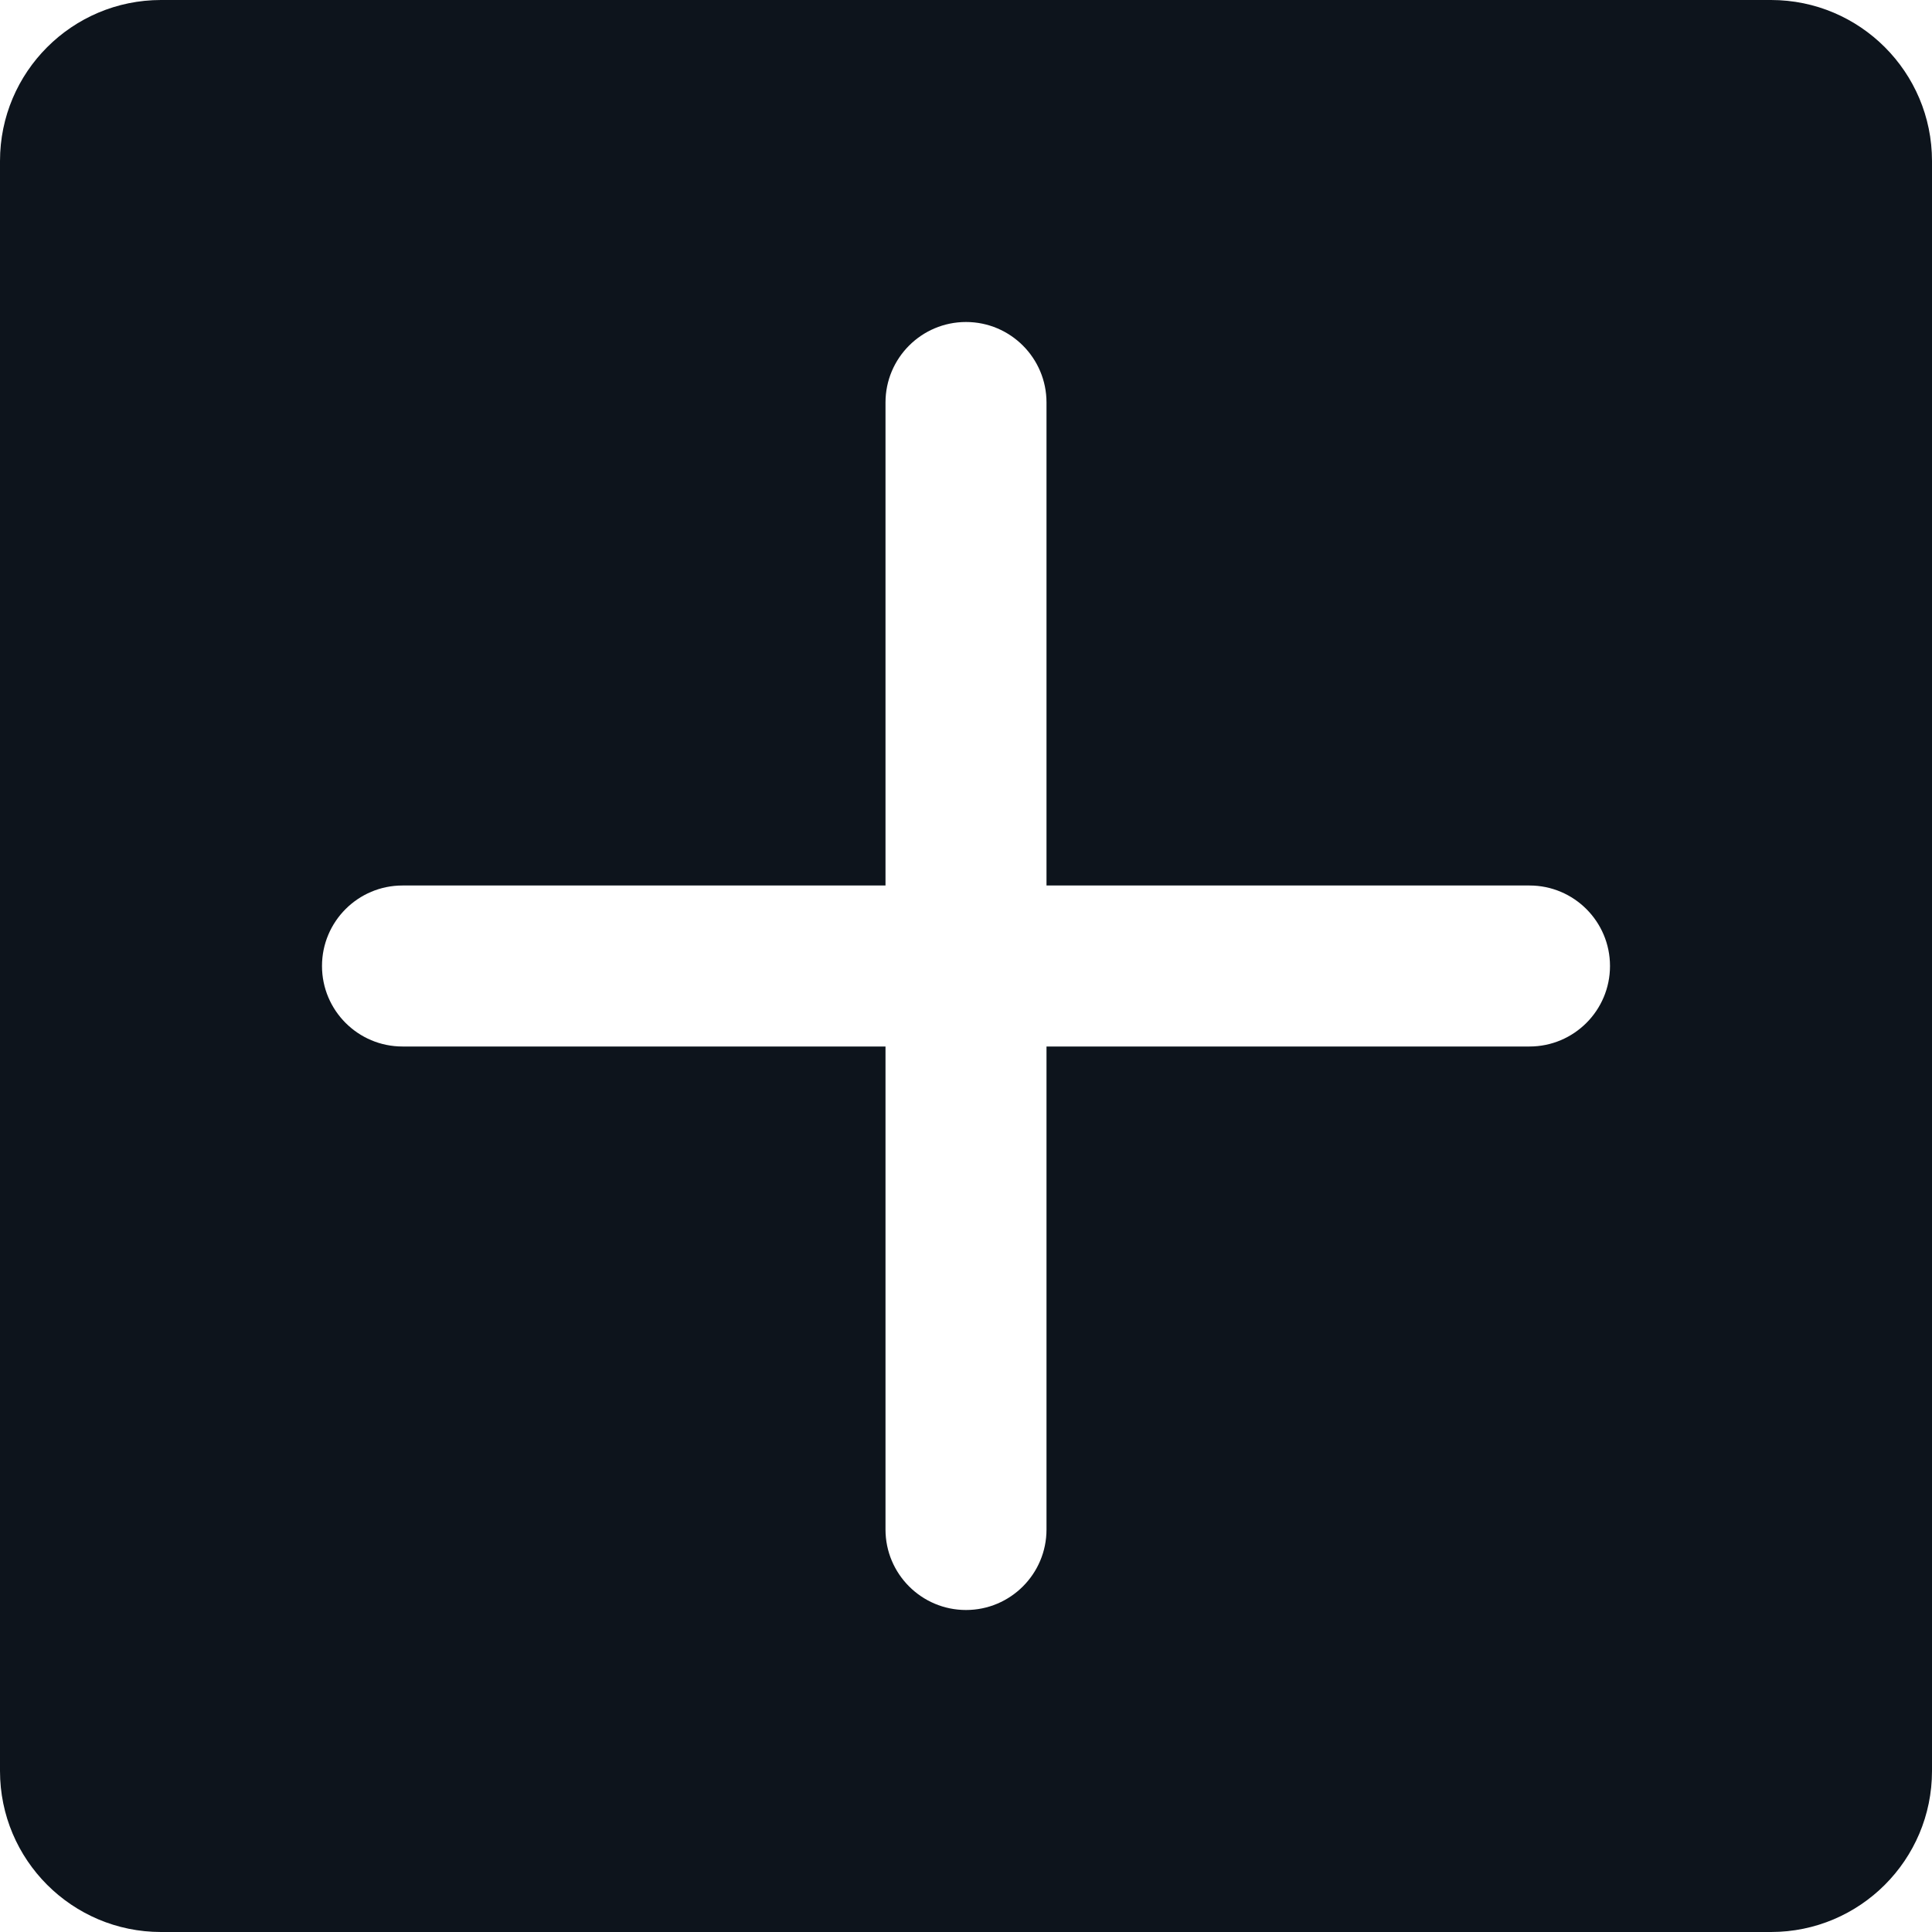
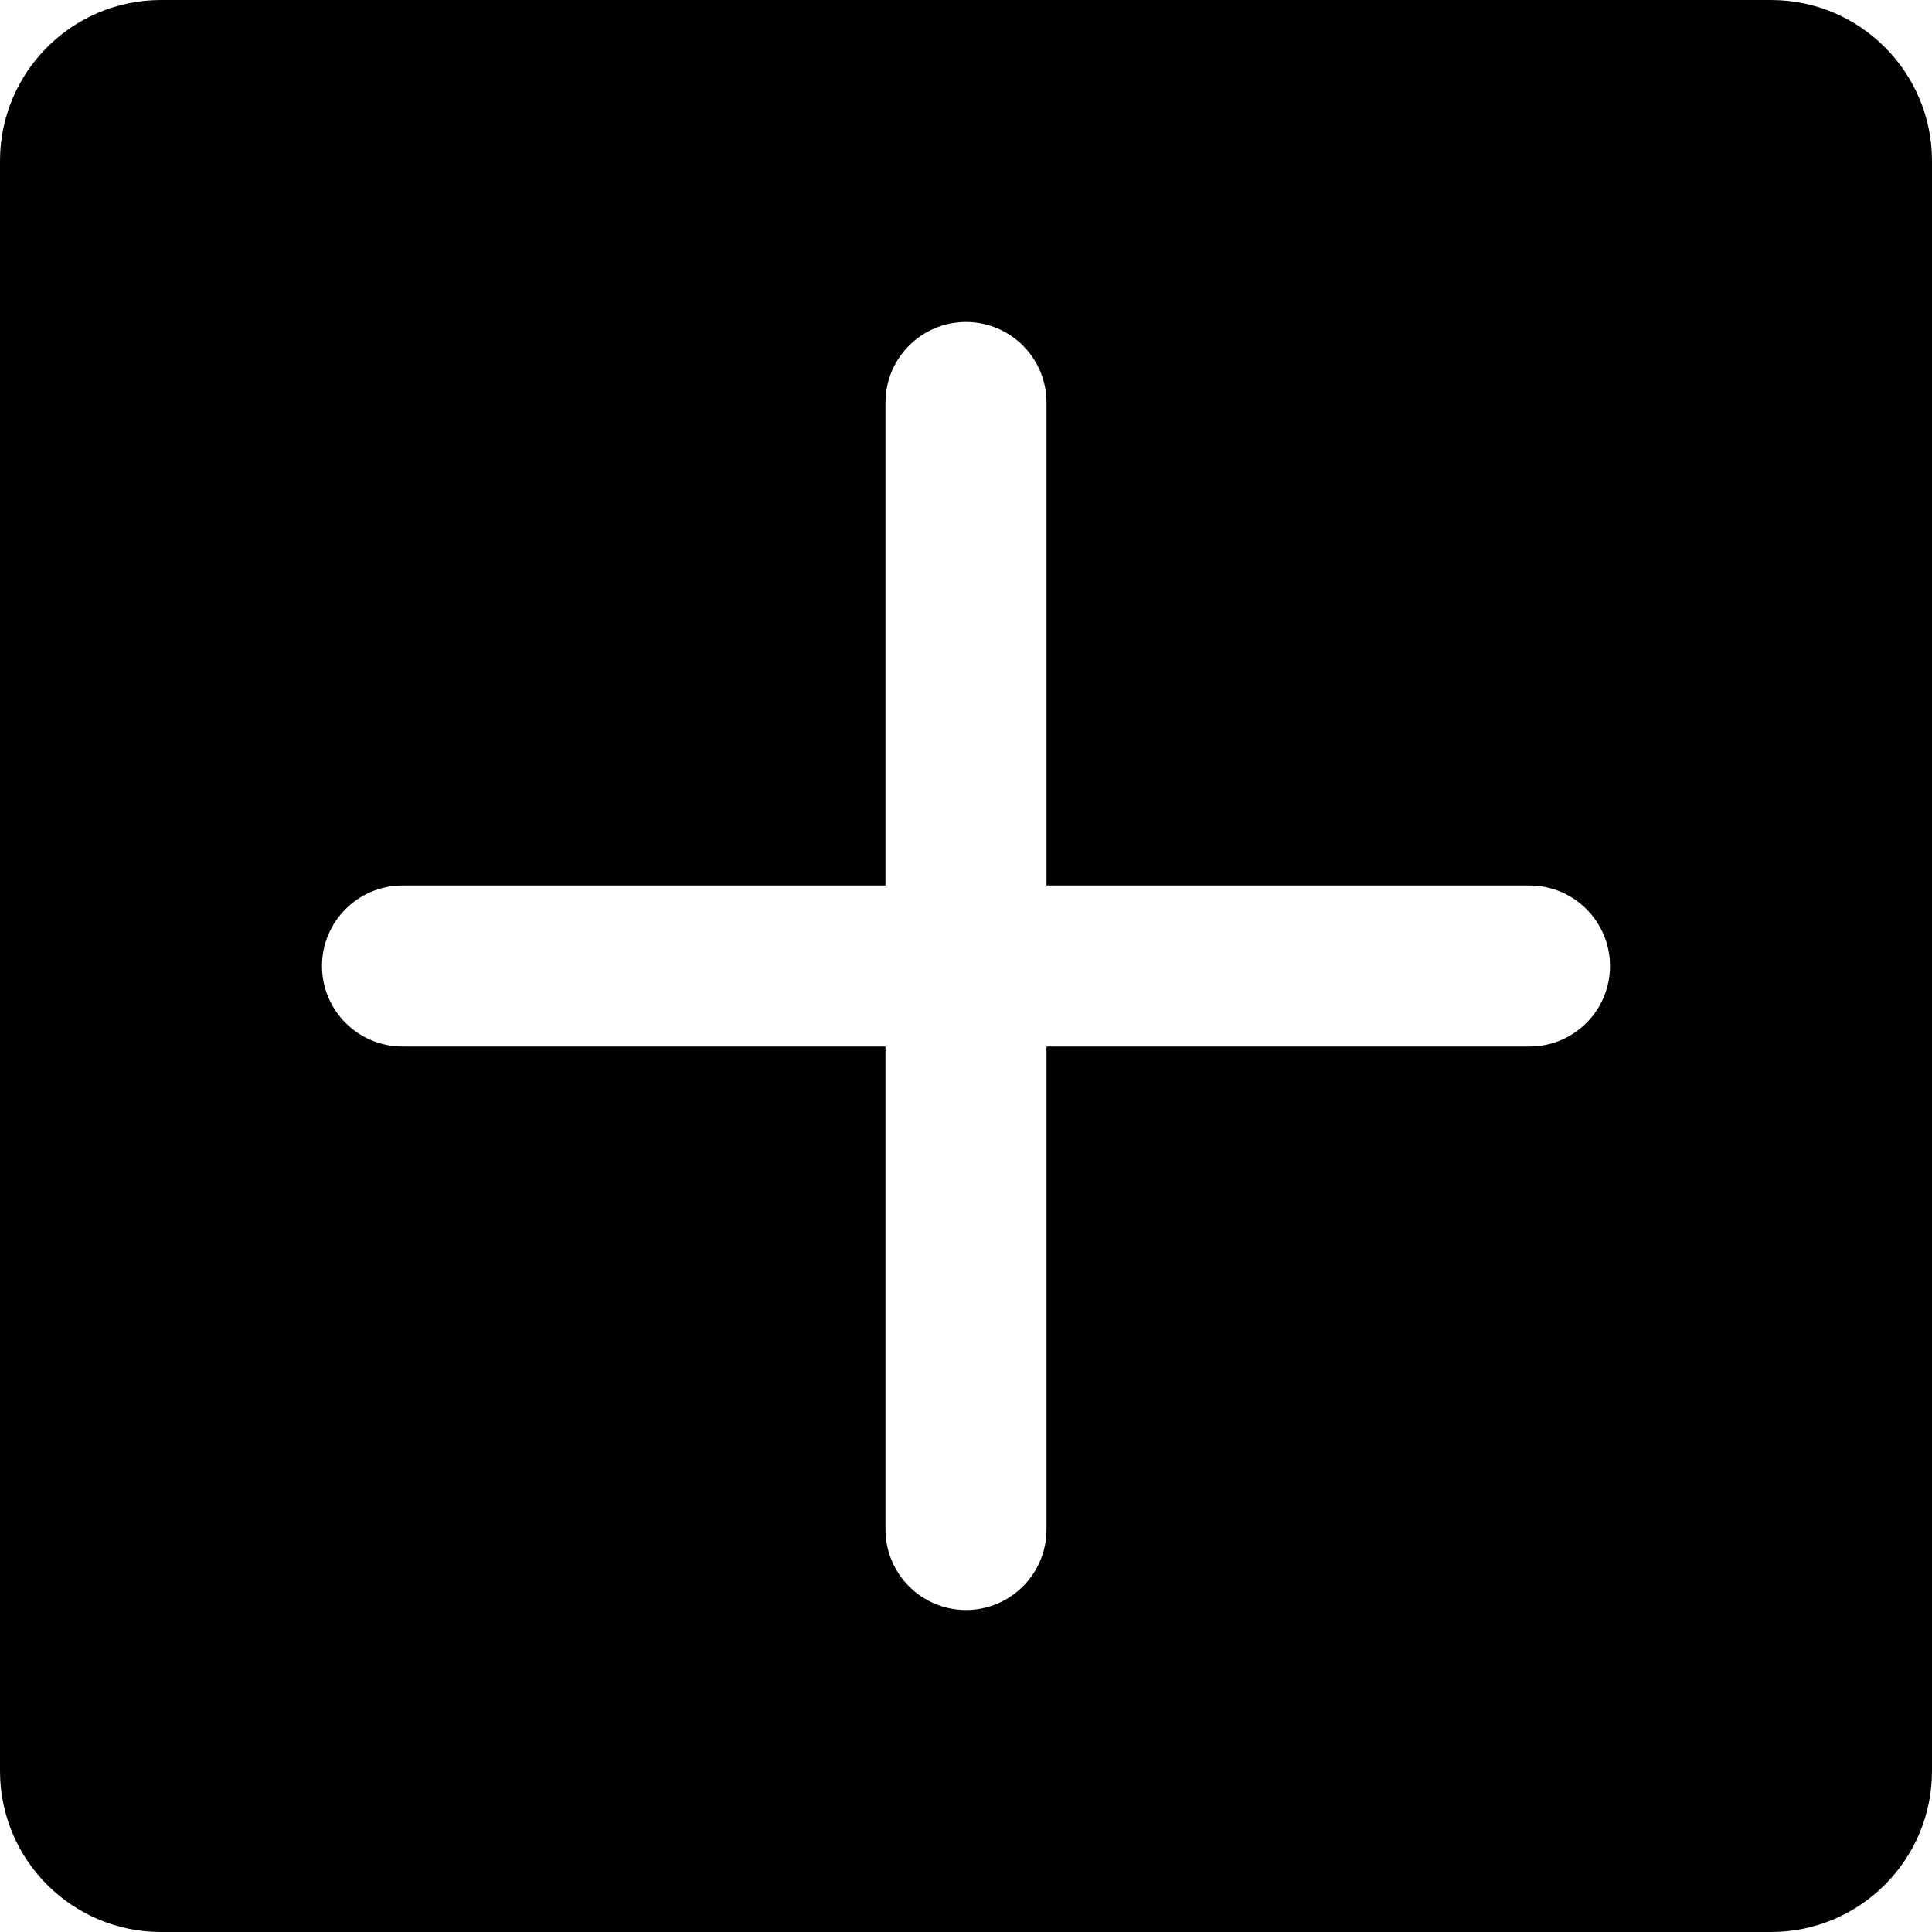
- <svg xmlns="http://www.w3.org/2000/svg" width="18" height="18" viewBox="0 0 18 18" fill="none">
-   <path fill-rule="evenodd" clip-rule="evenodd" d="M16.5 0H1.5C0.672 0 0 0.672 0 1.5V16.5C0 17.328 0.672 18 1.5 18H16.5C17.328 18 18 17.328 18 16.5V1.5C18 0.672 17.328 0 16.5 0ZM14.25 9.75H9.75V14.25C9.75 14.664 9.414 15 9 15C8.586 15 8.25 14.664 8.25 14.25V9.75H3.75C3.336 9.75 3 9.414 3 9C3 8.586 3.336 8.25 3.75 8.25H8.25V3.75C8.25 3.336 8.586 3 9 3C9.414 3 9.75 3.336 9.75 3.75V8.25H14.25C14.664 8.25 15 8.586 15 9C15 9.414 14.664 9.75 14.25 9.75Z" fill="#0D141C" />
+ <svg xmlns="http://www.w3.org/2000/svg" width="18" height="18" viewBox="0 0 18 18" fill="currentColor">
+   <path fill-rule="evenodd" clip-rule="evenodd" d="M16.5 0H1.5C0.672 0 0 0.672 0 1.5V16.5C0 17.328 0.672 18 1.5 18H16.5C17.328 18 18 17.328 18 16.5V1.5C18 0.672 17.328 0 16.5 0ZM14.25 9.75H9.75V14.25C9.75 14.664 9.414 15 9 15C8.586 15 8.25 14.664 8.25 14.25V9.75H3.75C3.336 9.75 3 9.414 3 9C3 8.586 3.336 8.25 3.75 8.25H8.25V3.75C8.25 3.336 8.586 3 9 3C9.414 3 9.75 3.336 9.75 3.75V8.25H14.25C14.664 8.25 15 8.586 15 9C15 9.414 14.664 9.75 14.25 9.75Z" fill="currentColor" />
</svg>
